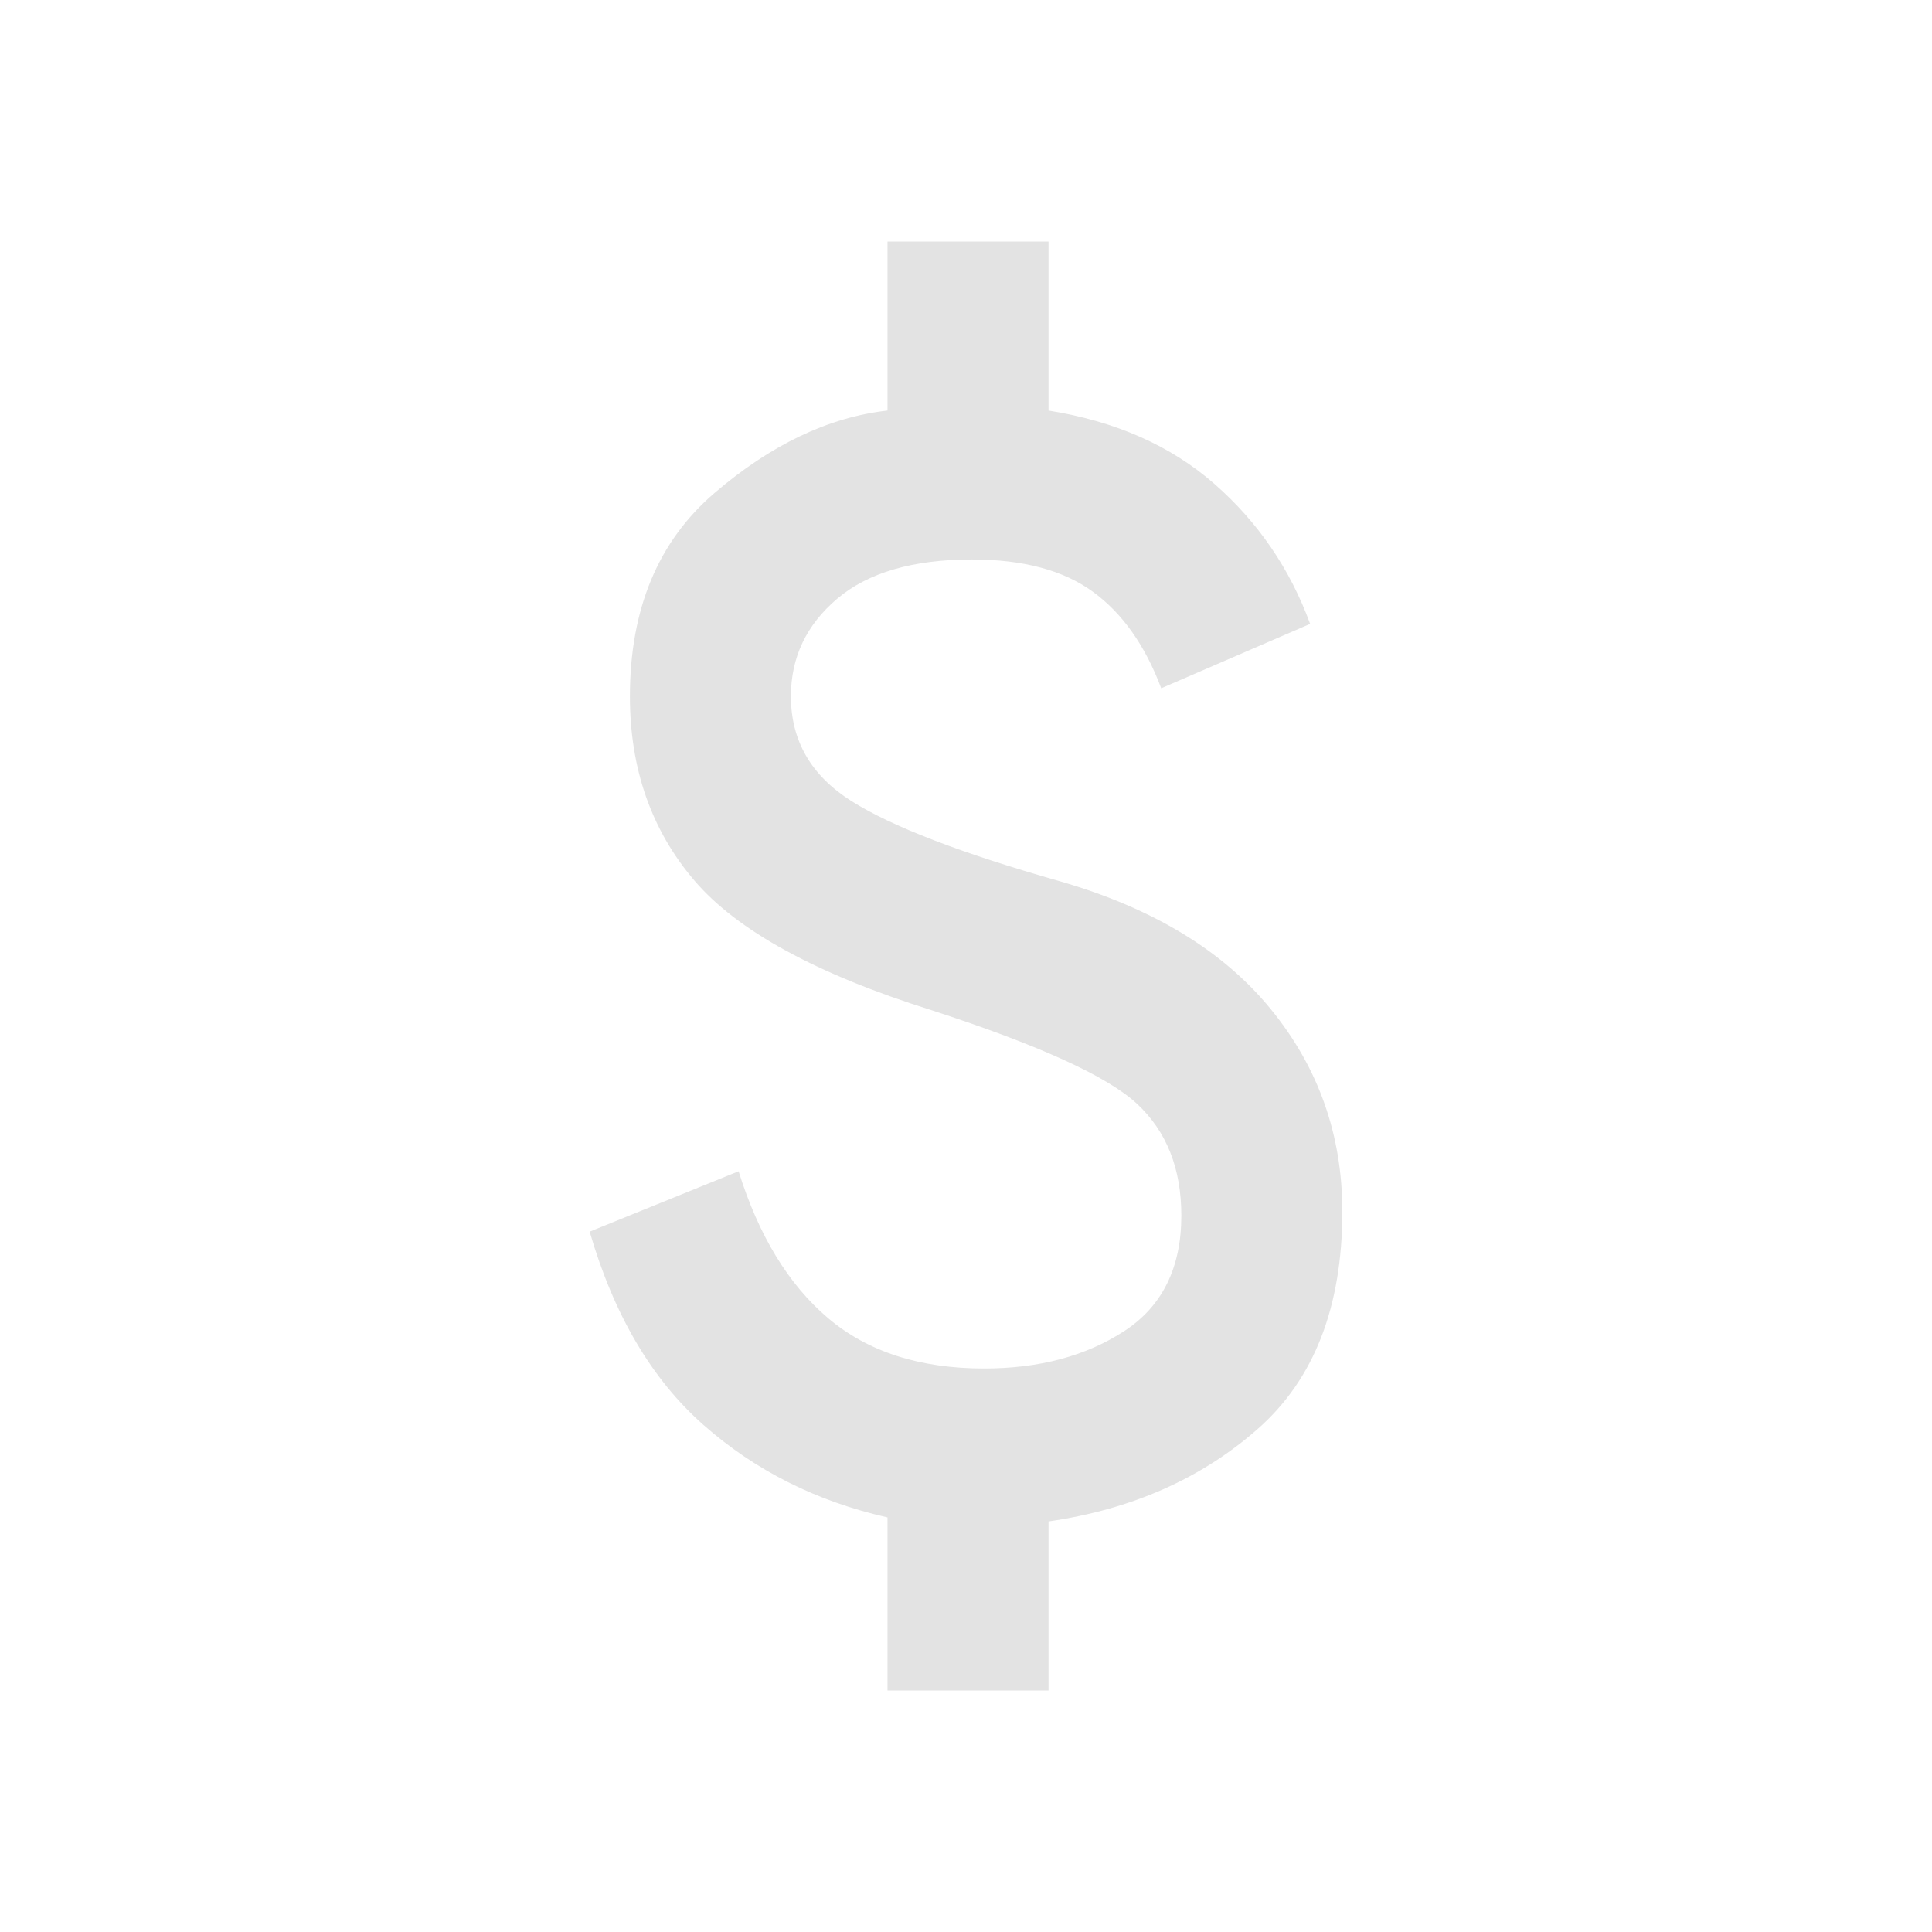
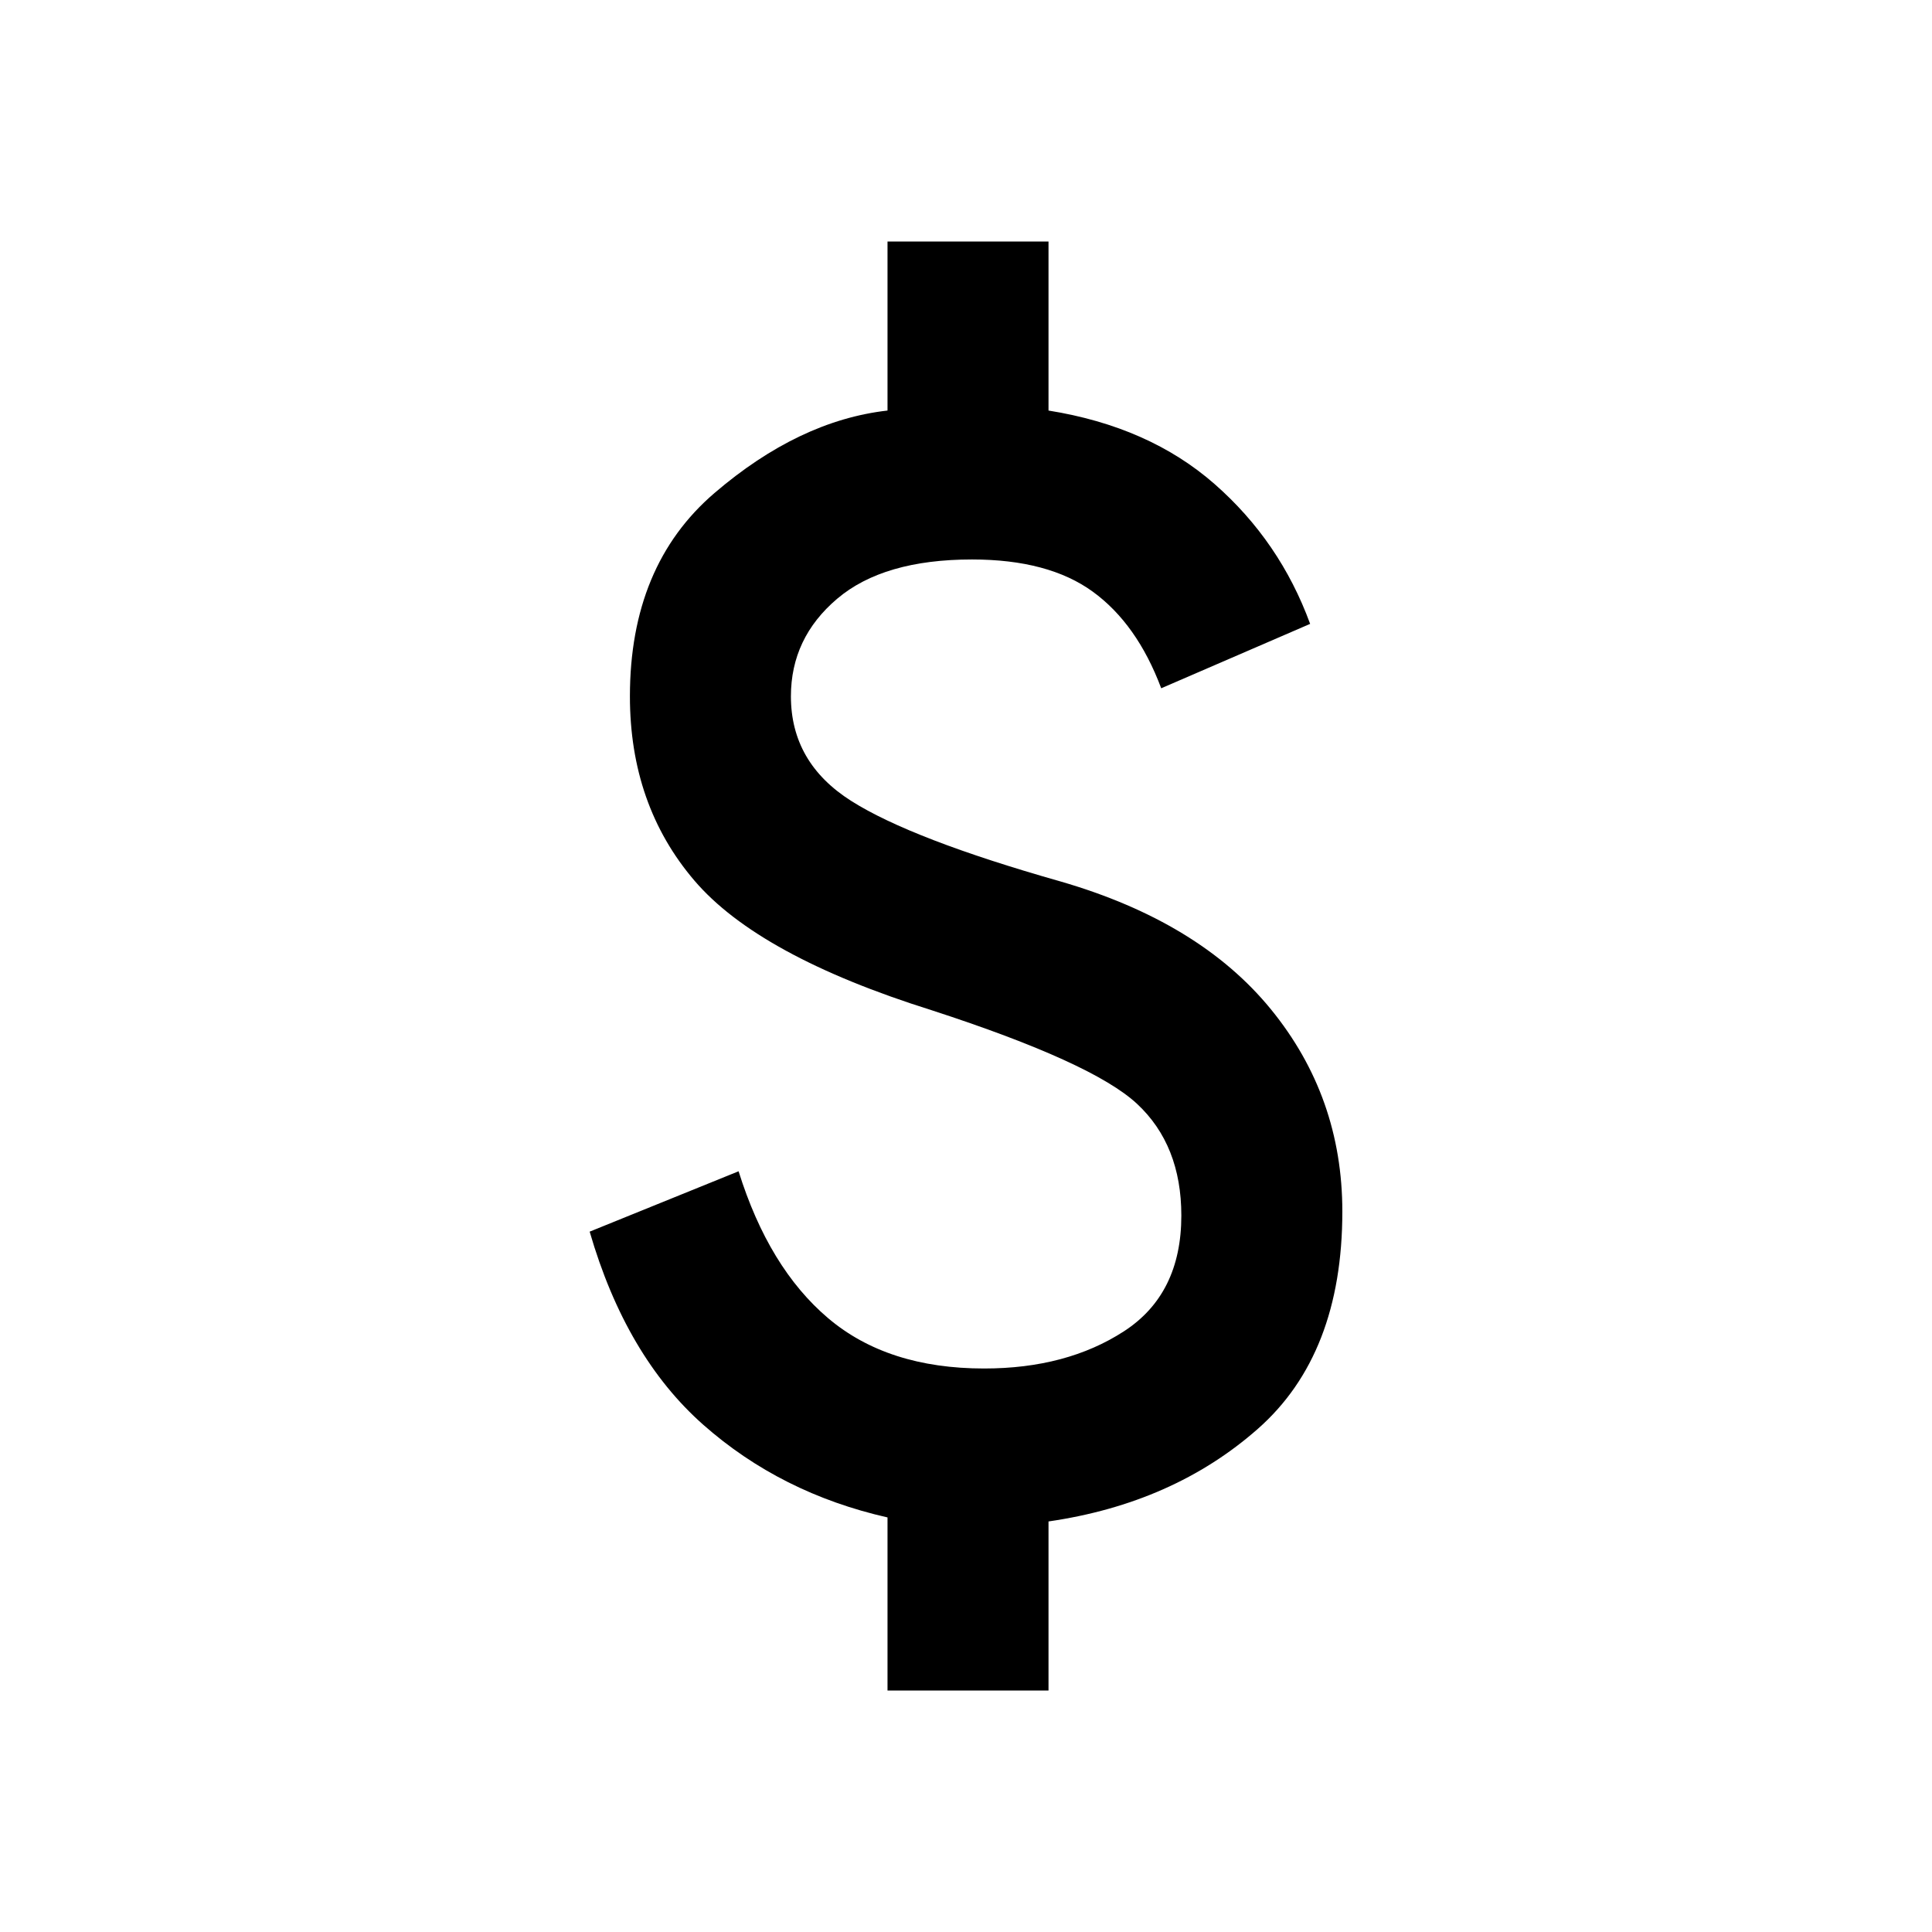
- <svg xmlns="http://www.w3.org/2000/svg" height="24px" viewBox="0 -960 960 960" width="24px" fill="#e3e3e3">
+ <svg xmlns="http://www.w3.org/2000/svg" height="24px" viewBox="0 -960 960 960" width="24px">
  <path d="M441-120v-86q-53-12-91.5-46T293-348l74-30q15 48 44.5 73t77.5 25q41 0 69.5-18.5T587-356q0-35-22-55.5T463-458q-86-27-118-64.5T313-614q0-65 42-101t86-41v-84h80v84q50 8 82.5 36.5T651-650l-74 32q-12-32-34-48t-60-16q-44 0-67 19.5T393-614q0 33 30 52t104 40q69 20 104.5 63.5T667-358q0 71-42 108t-104 46v84h-80Z" />
</svg>
